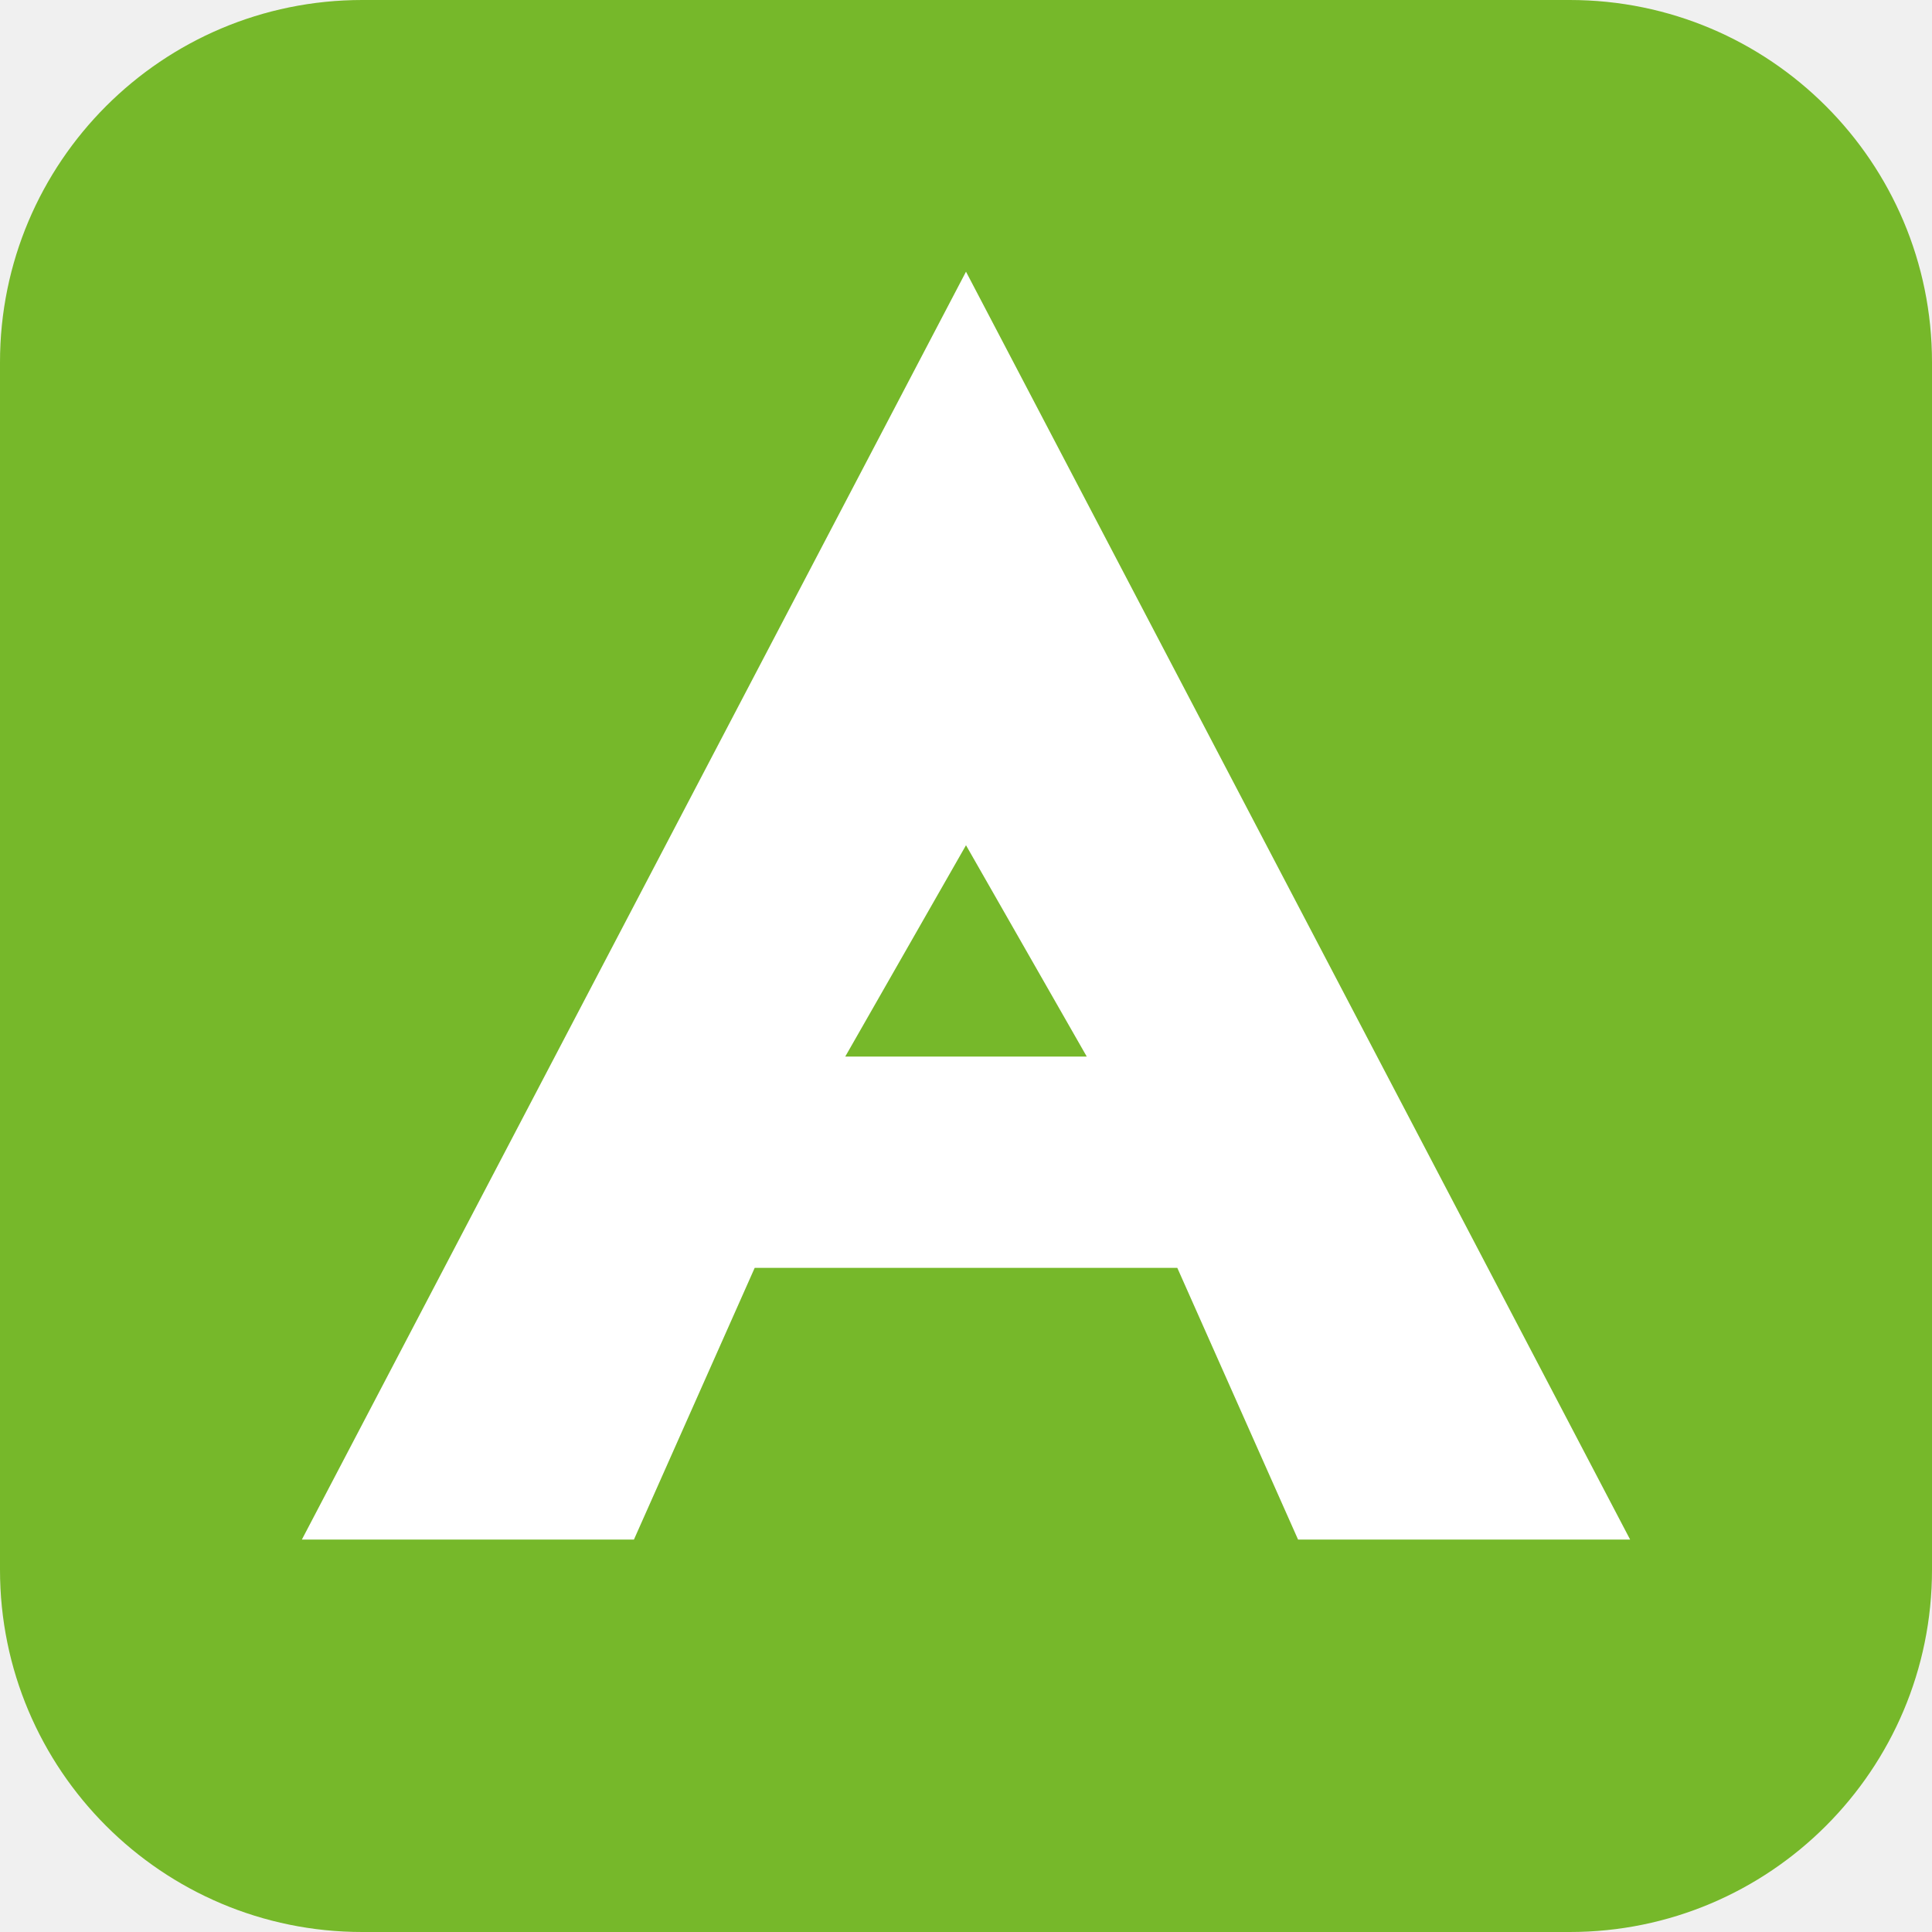
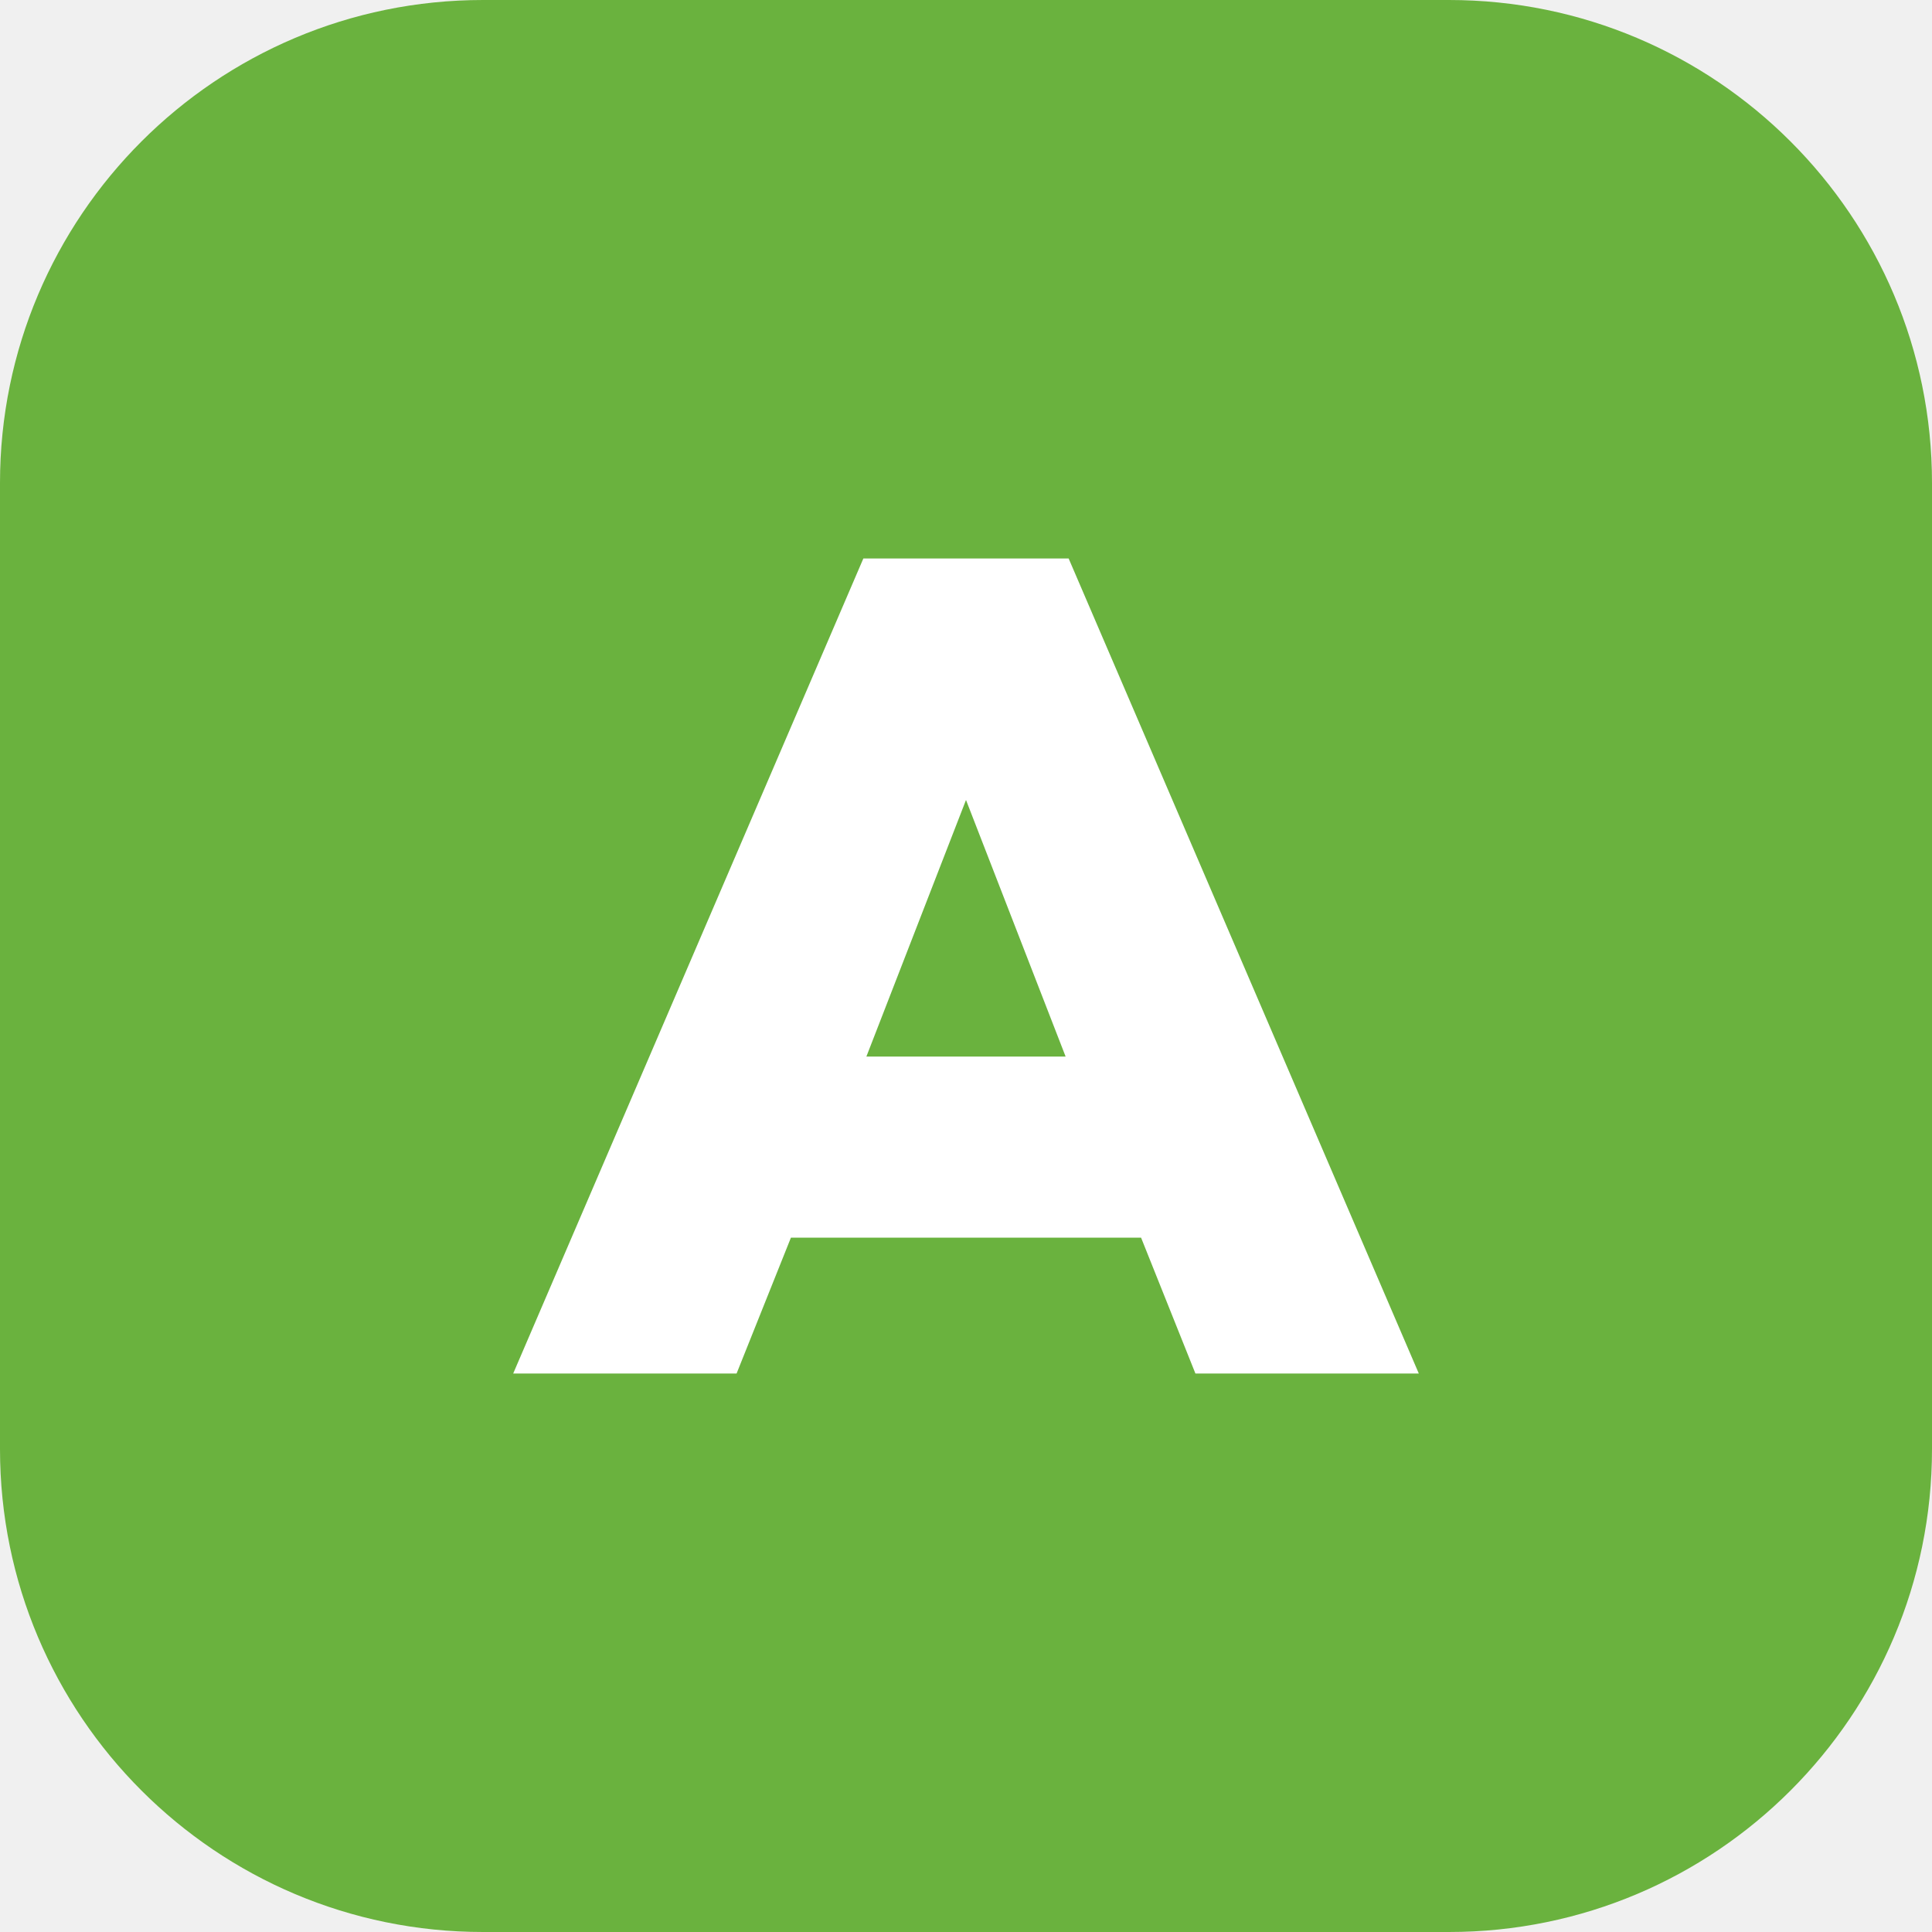
<svg xmlns="http://www.w3.org/2000/svg" viewBox="0 0 64 64">
-   <rect width="64" height="64" rx="12" fill="#76b82a" />
-   <path d="M32 9 54 51H43l-4-9H25l-4 9H10L32 9Zm0 19-4 7h8l-4-7Z" fill="#fff" />
+   <rect width="64" height="64" rx="16" fill="#6AB23E" />
+   <path fill="#fff" fill-rule="evenodd" d="M28.6 18.5h6.8L47 45.5h-7.4l-1.8-4.5H26.2l-1.8 4.5H17Zm3.4 8-3.3 8.5h6.6Z" />
</svg>
